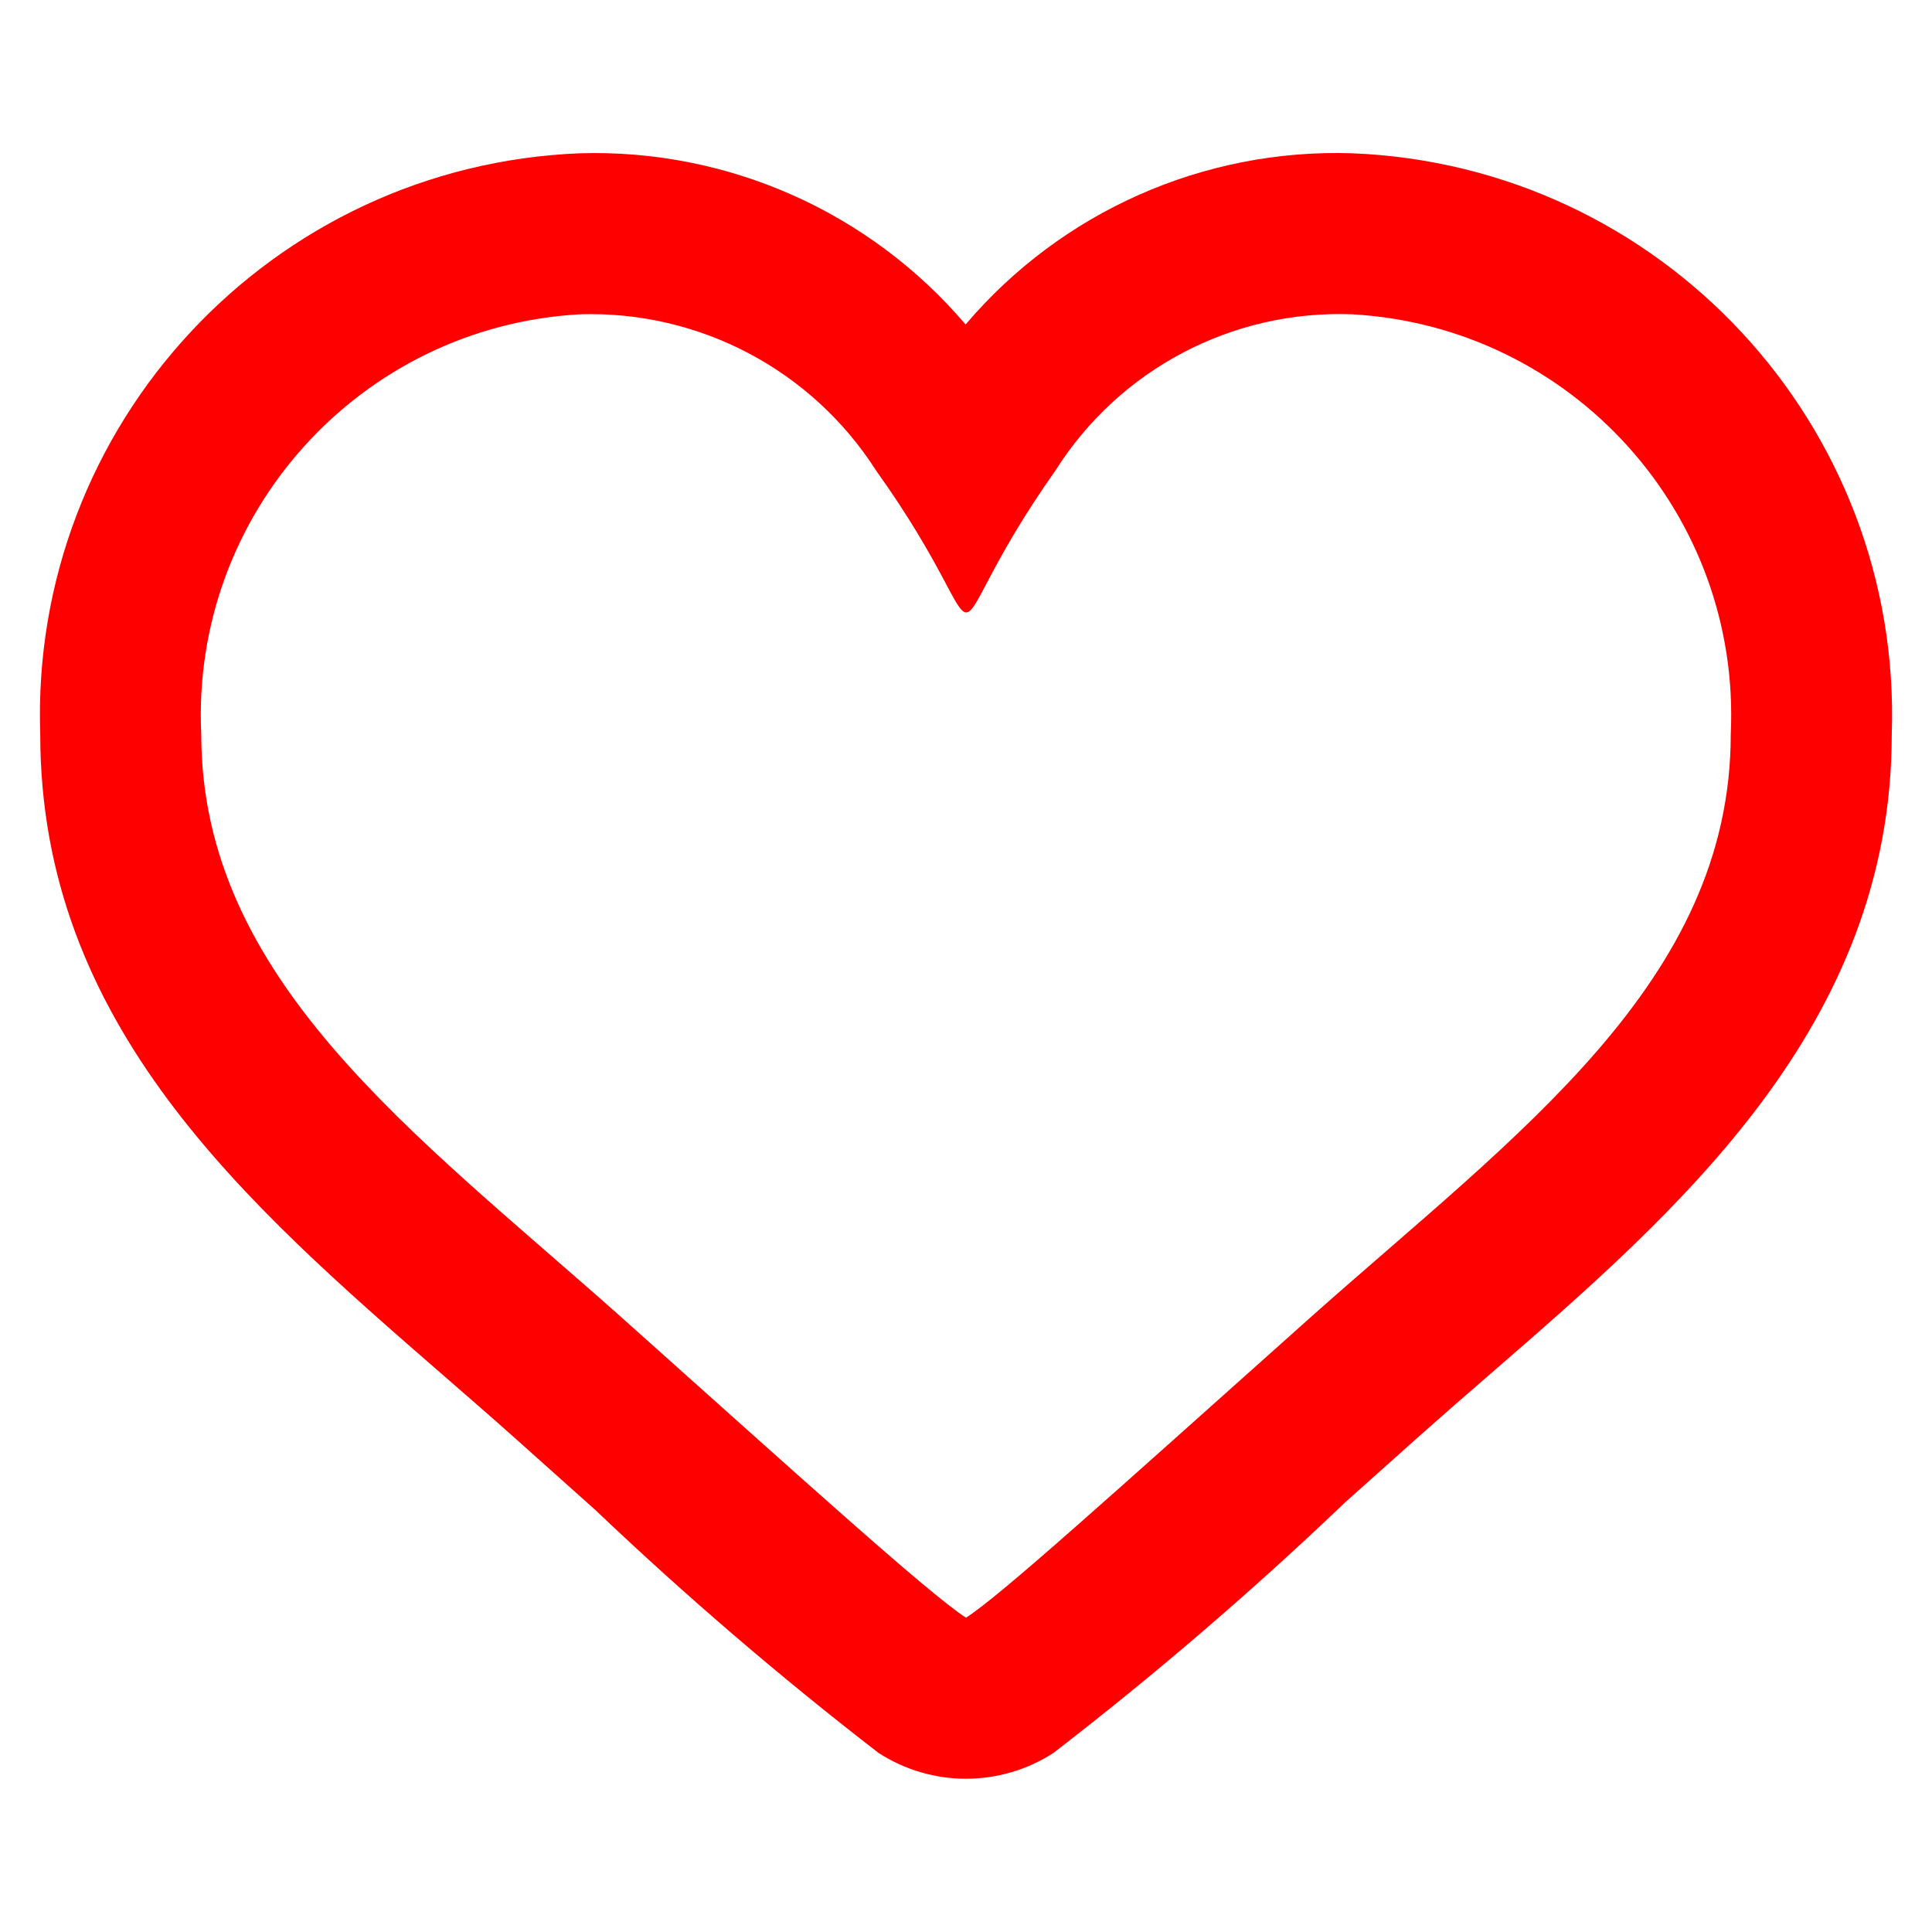
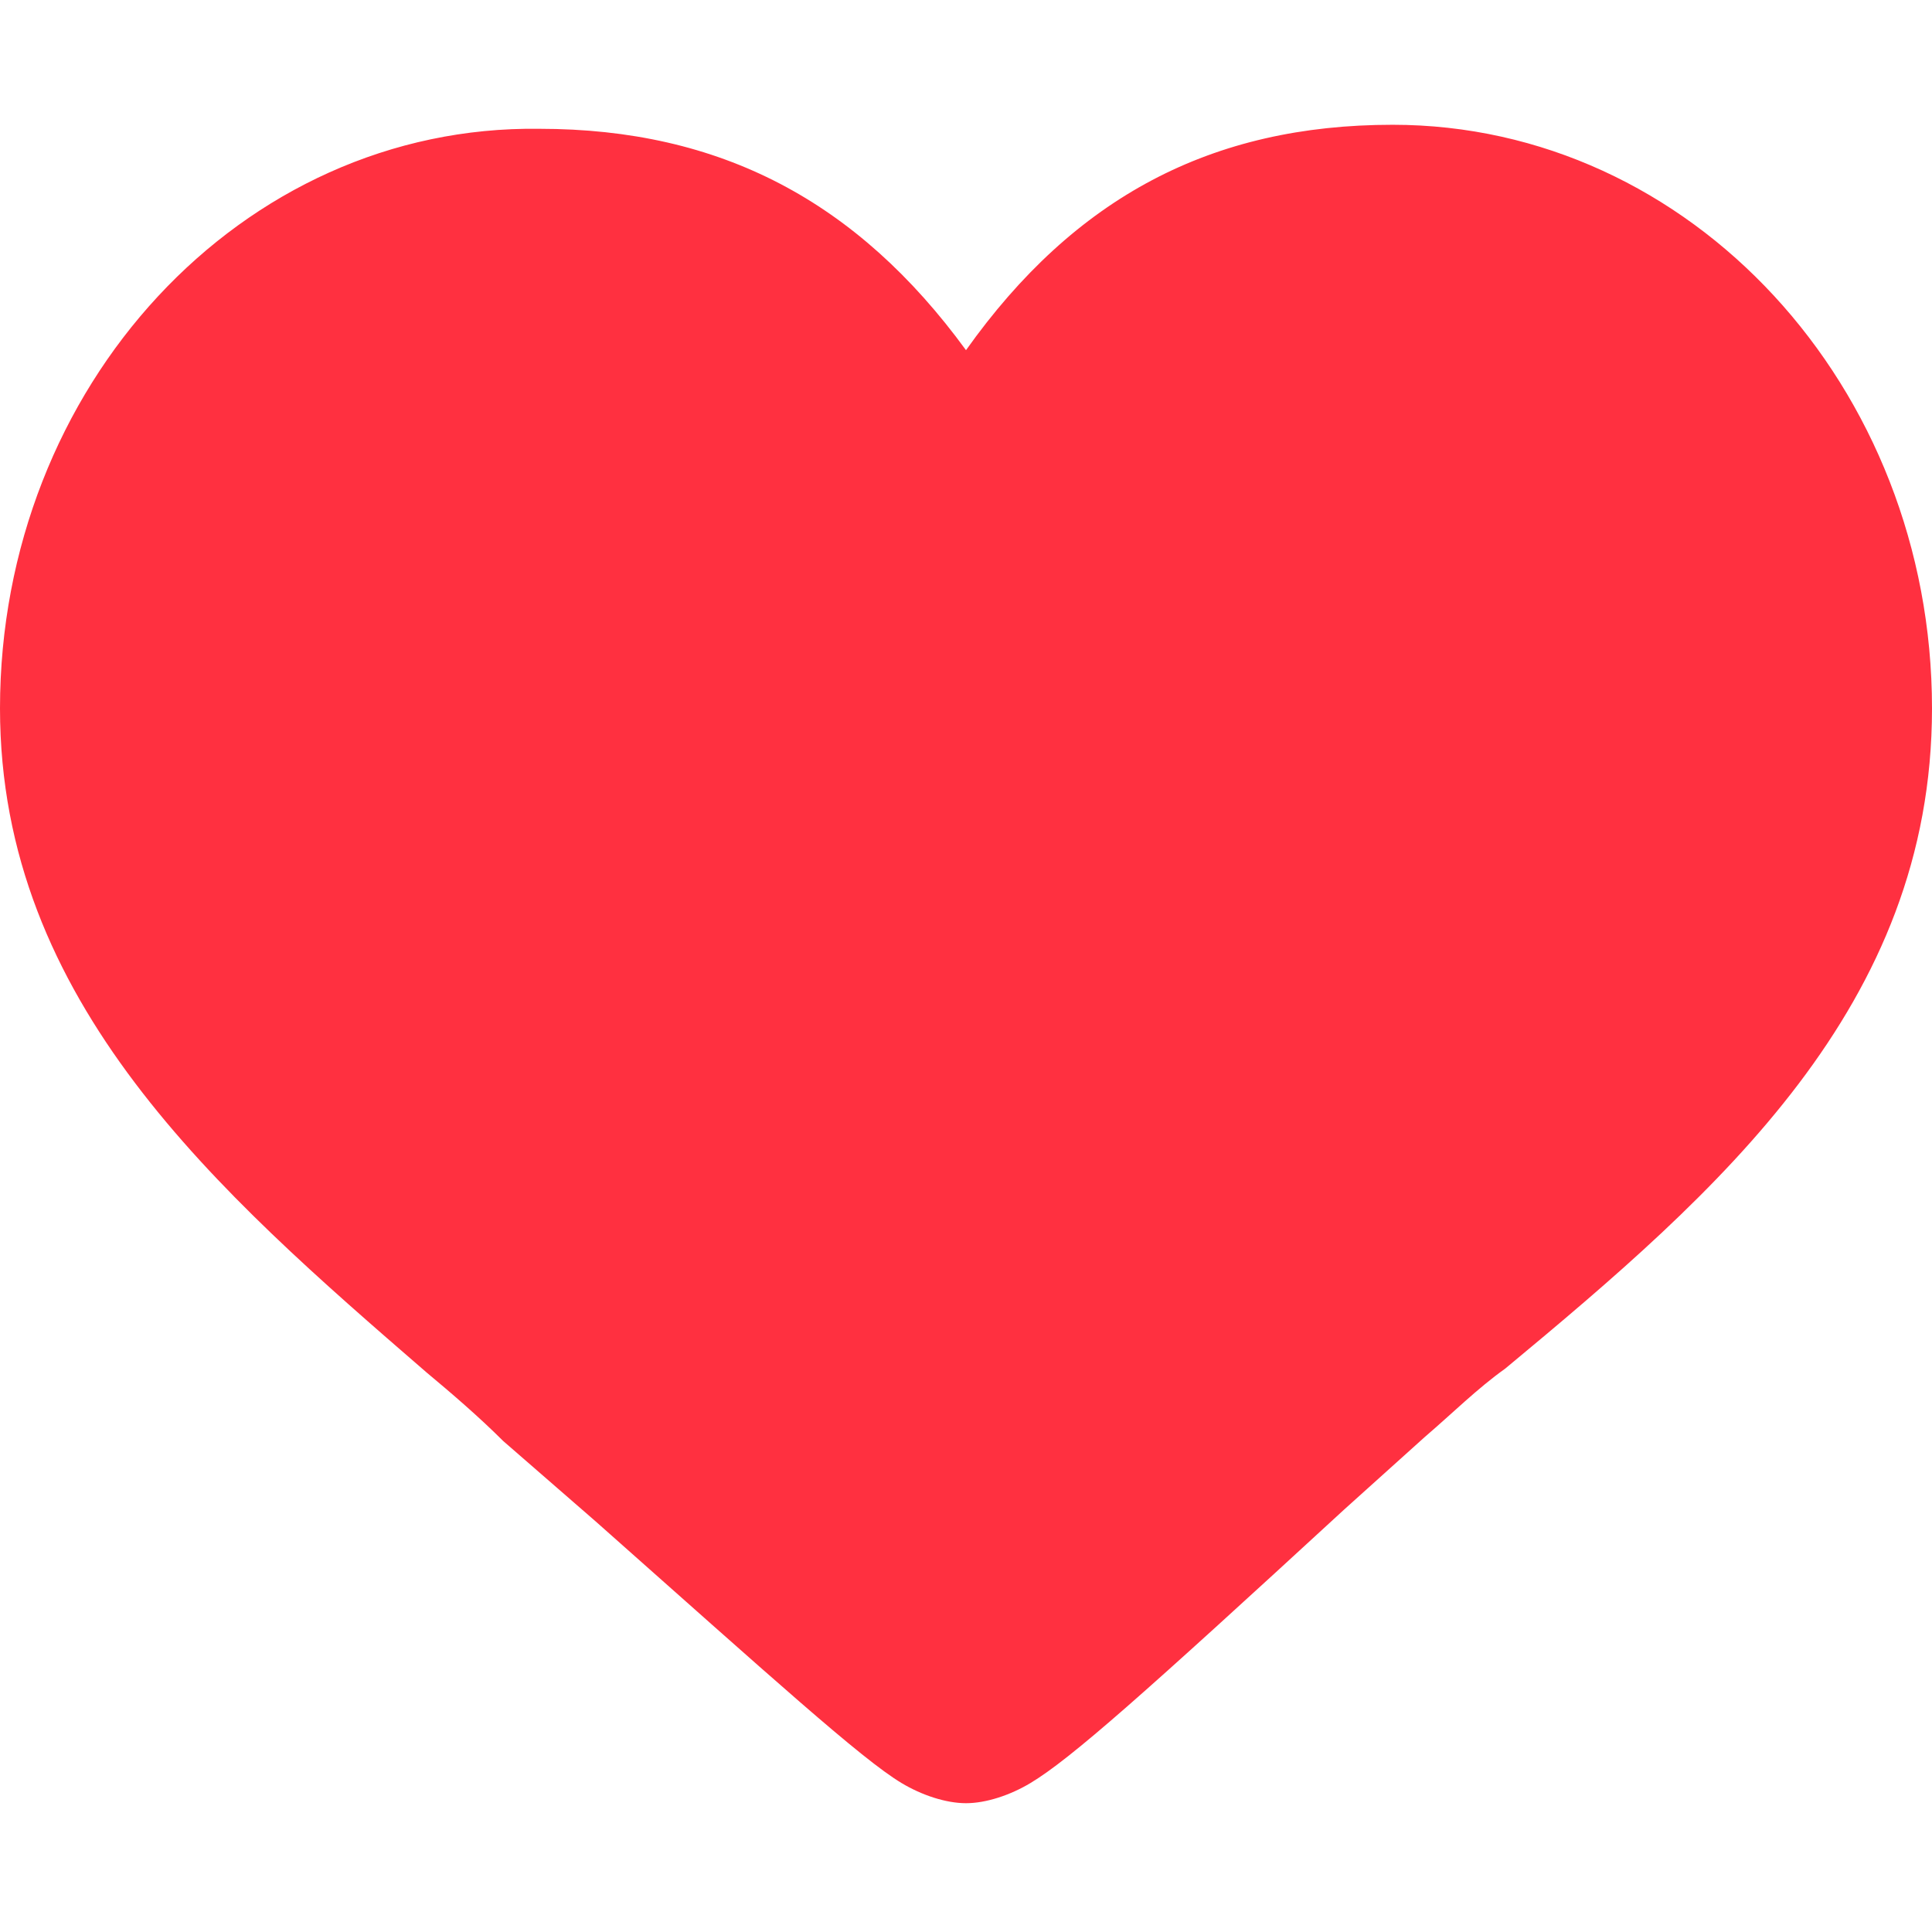
- <svg fill="red" height="24" role="img" viewBox="0 0 24 24" width="24">
-   <path d="M16.792 3.904A4.989 4.989 0 0121.5 9.122c0 3.072-2.652 4.959-5.197 7.222-2.512 2.243-3.865 3.469-4.303 3.752-.477-.309-2.143-1.823-4.303-3.752C5.141 14.072 2.5 12.167 2.5 9.122a4.989 4.989 0 014.708-5.218 4.21 4.21 0 013.675 1.941c.84 1.175.98 1.763 1.12 1.763s.278-.588 1.11-1.766a4.17 4.17 0 013.679-1.938m0-2a6.04 6.04 0 00-4.797 2.127 6.052 6.052 0 00-4.787-2.127A6.985 6.985 0 00.5 9.122c0 3.61 2.55 5.827 5.015 7.97.283.246.569.494.853.747l1.027.918a44.998 44.998 0 003.518 3.018 2 2 0 002.174 0 45.263 45.263 0 003.626-3.115l.922-.824c.293-.26.59-.519.885-.774 2.334-2.025 4.98-4.32 4.98-7.94a6.985 6.985 0 00-6.708-7.218z" />
+ <svg color="rgb(255, 48, 64)" fill="rgb(255, 48, 64)" height="24" role="img" viewBox="0 0 48 48" width="24">
+   <path d="M34.6 3.1c-4.5 0-7.9 1.8-10.6 5.6-2.7-3.7-6.1-5.5-10.6-5.5C6 3.1 0 9.6 0 17.6c0 7.3 5.4 12 10.6 16.5.6.5 1.3 1.1 1.9 1.7l2.3 2c4.4 3.9 6.6 5.9 7.6 6.5.5.3 1.1.5 1.6.5s1.1-.2 1.6-.5c1-.6 2.8-2.2 7.8-6.8l2-1.8c.7-.6 1.3-1.2 2-1.7C42.7 29.6 48 25 48 17.6c0-8-6-14.5-13.4-14.5z" />
</svg>
